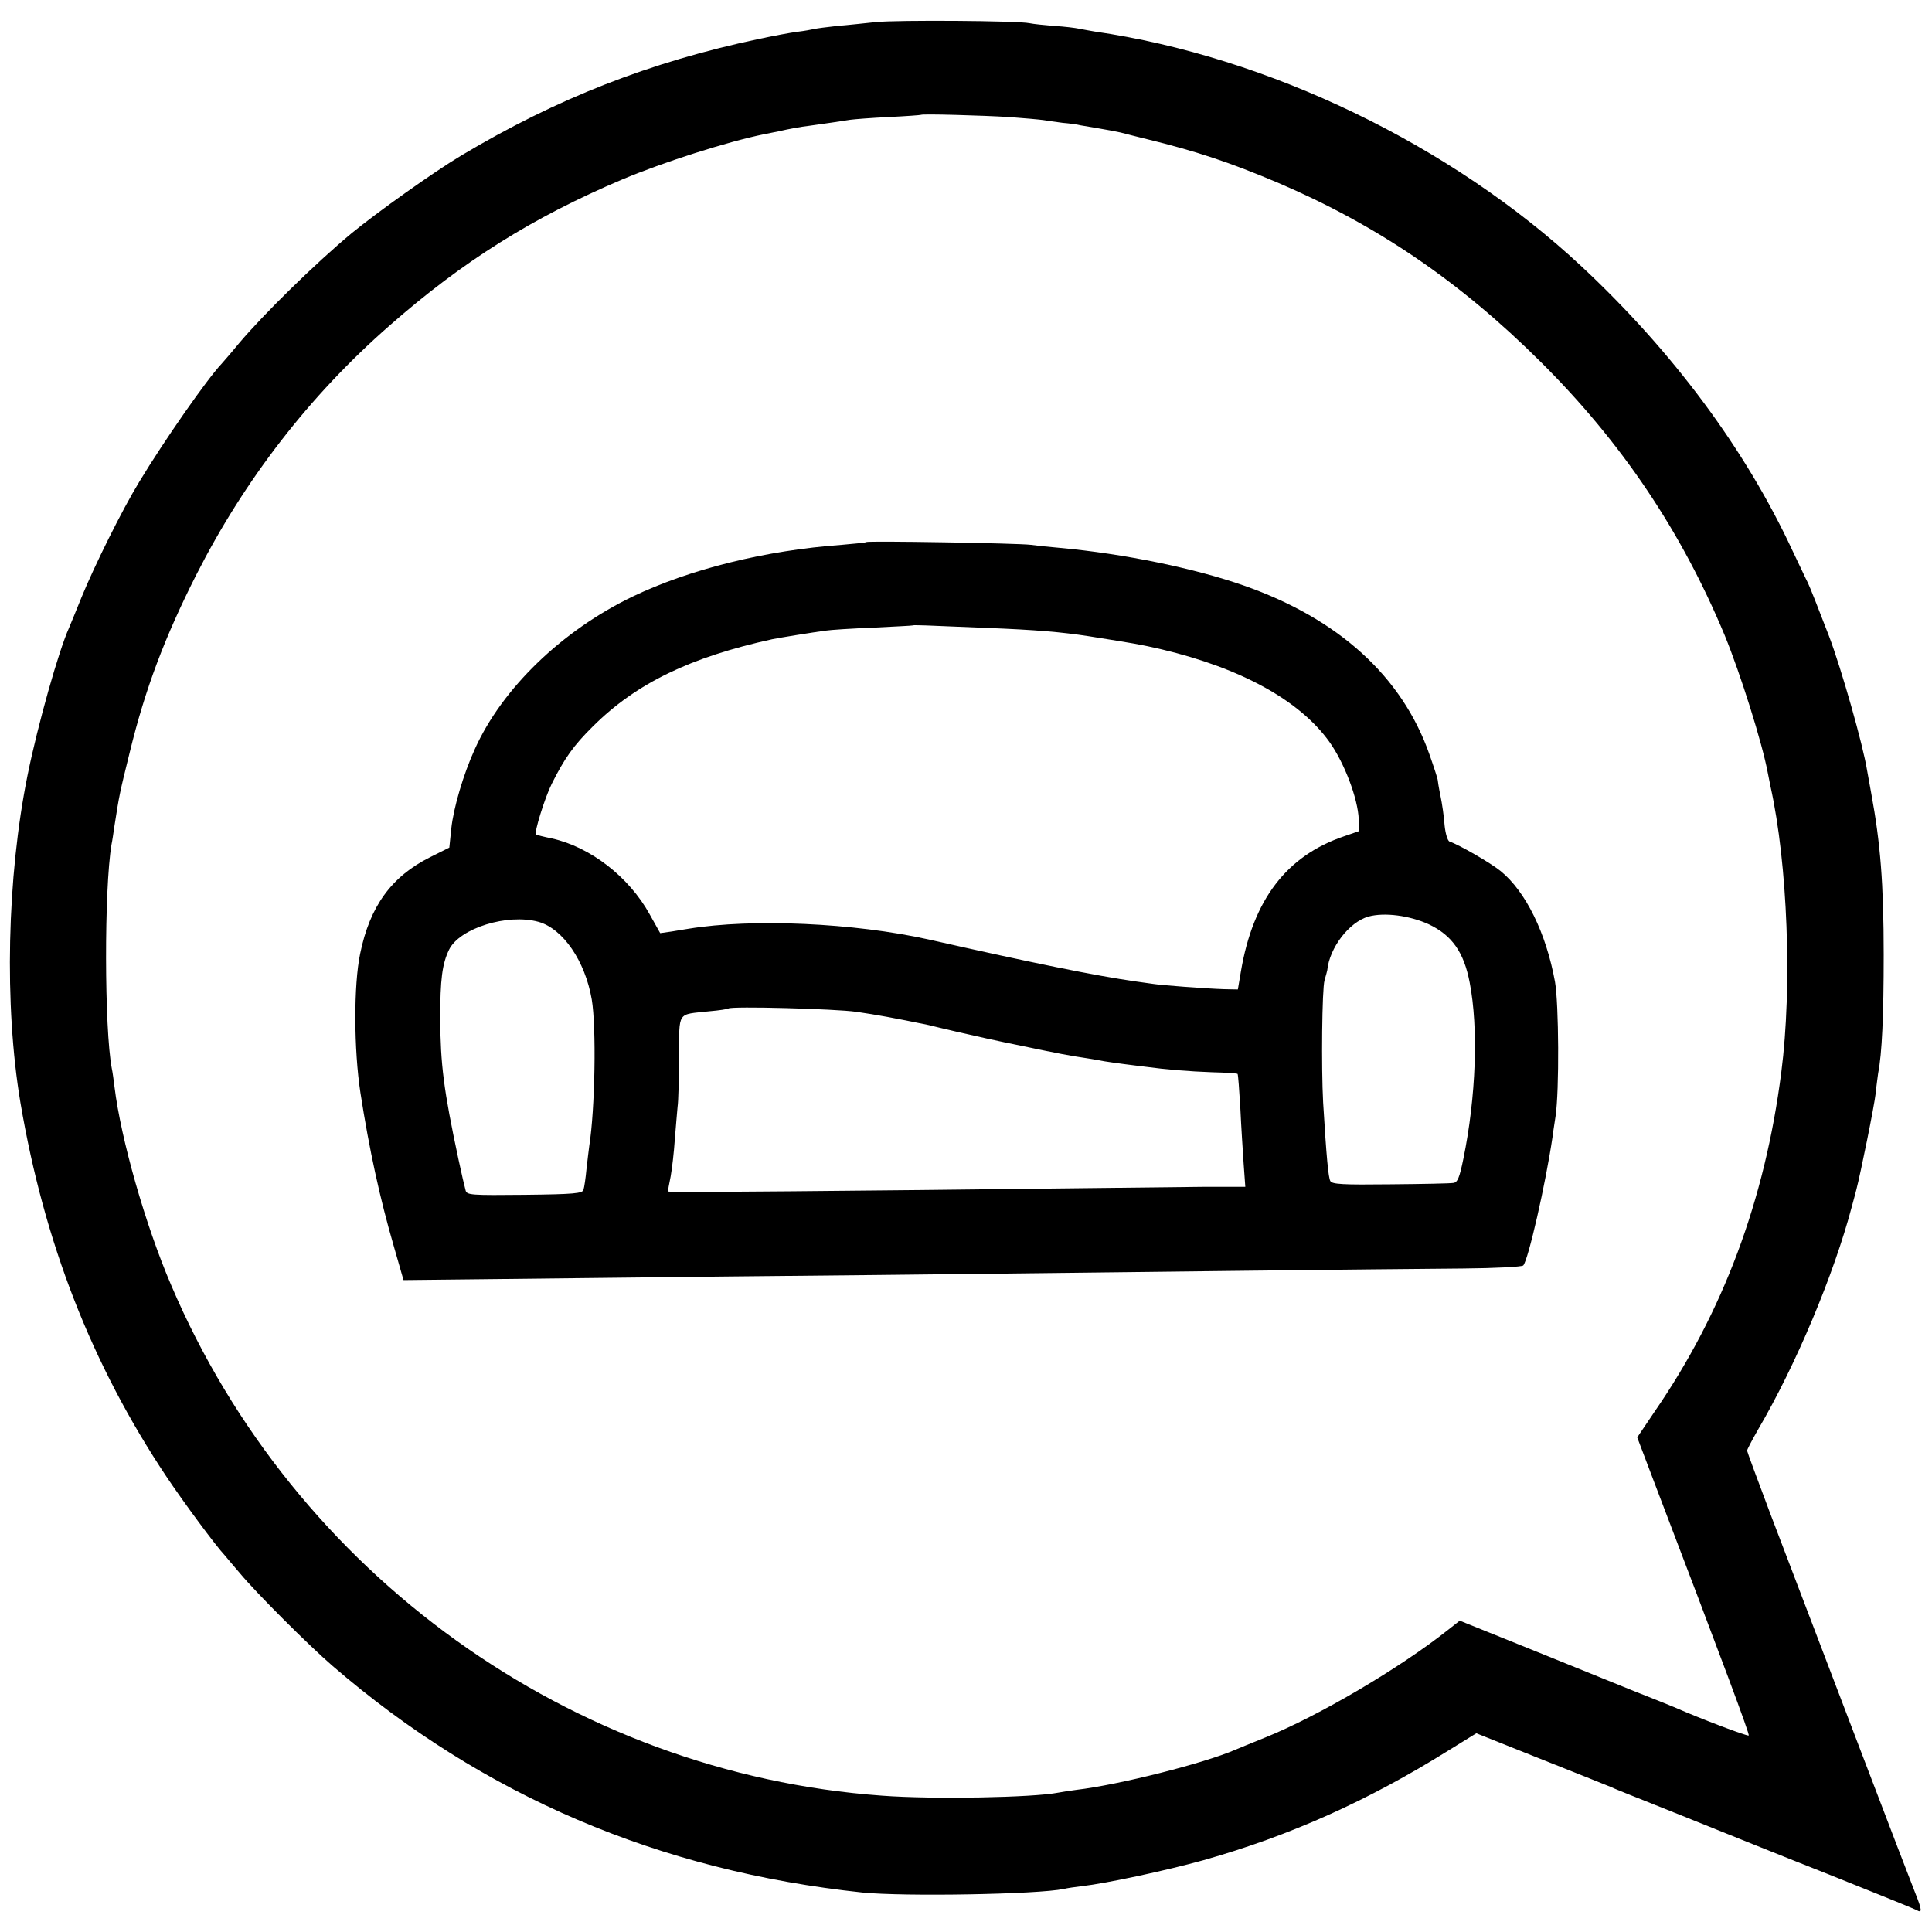
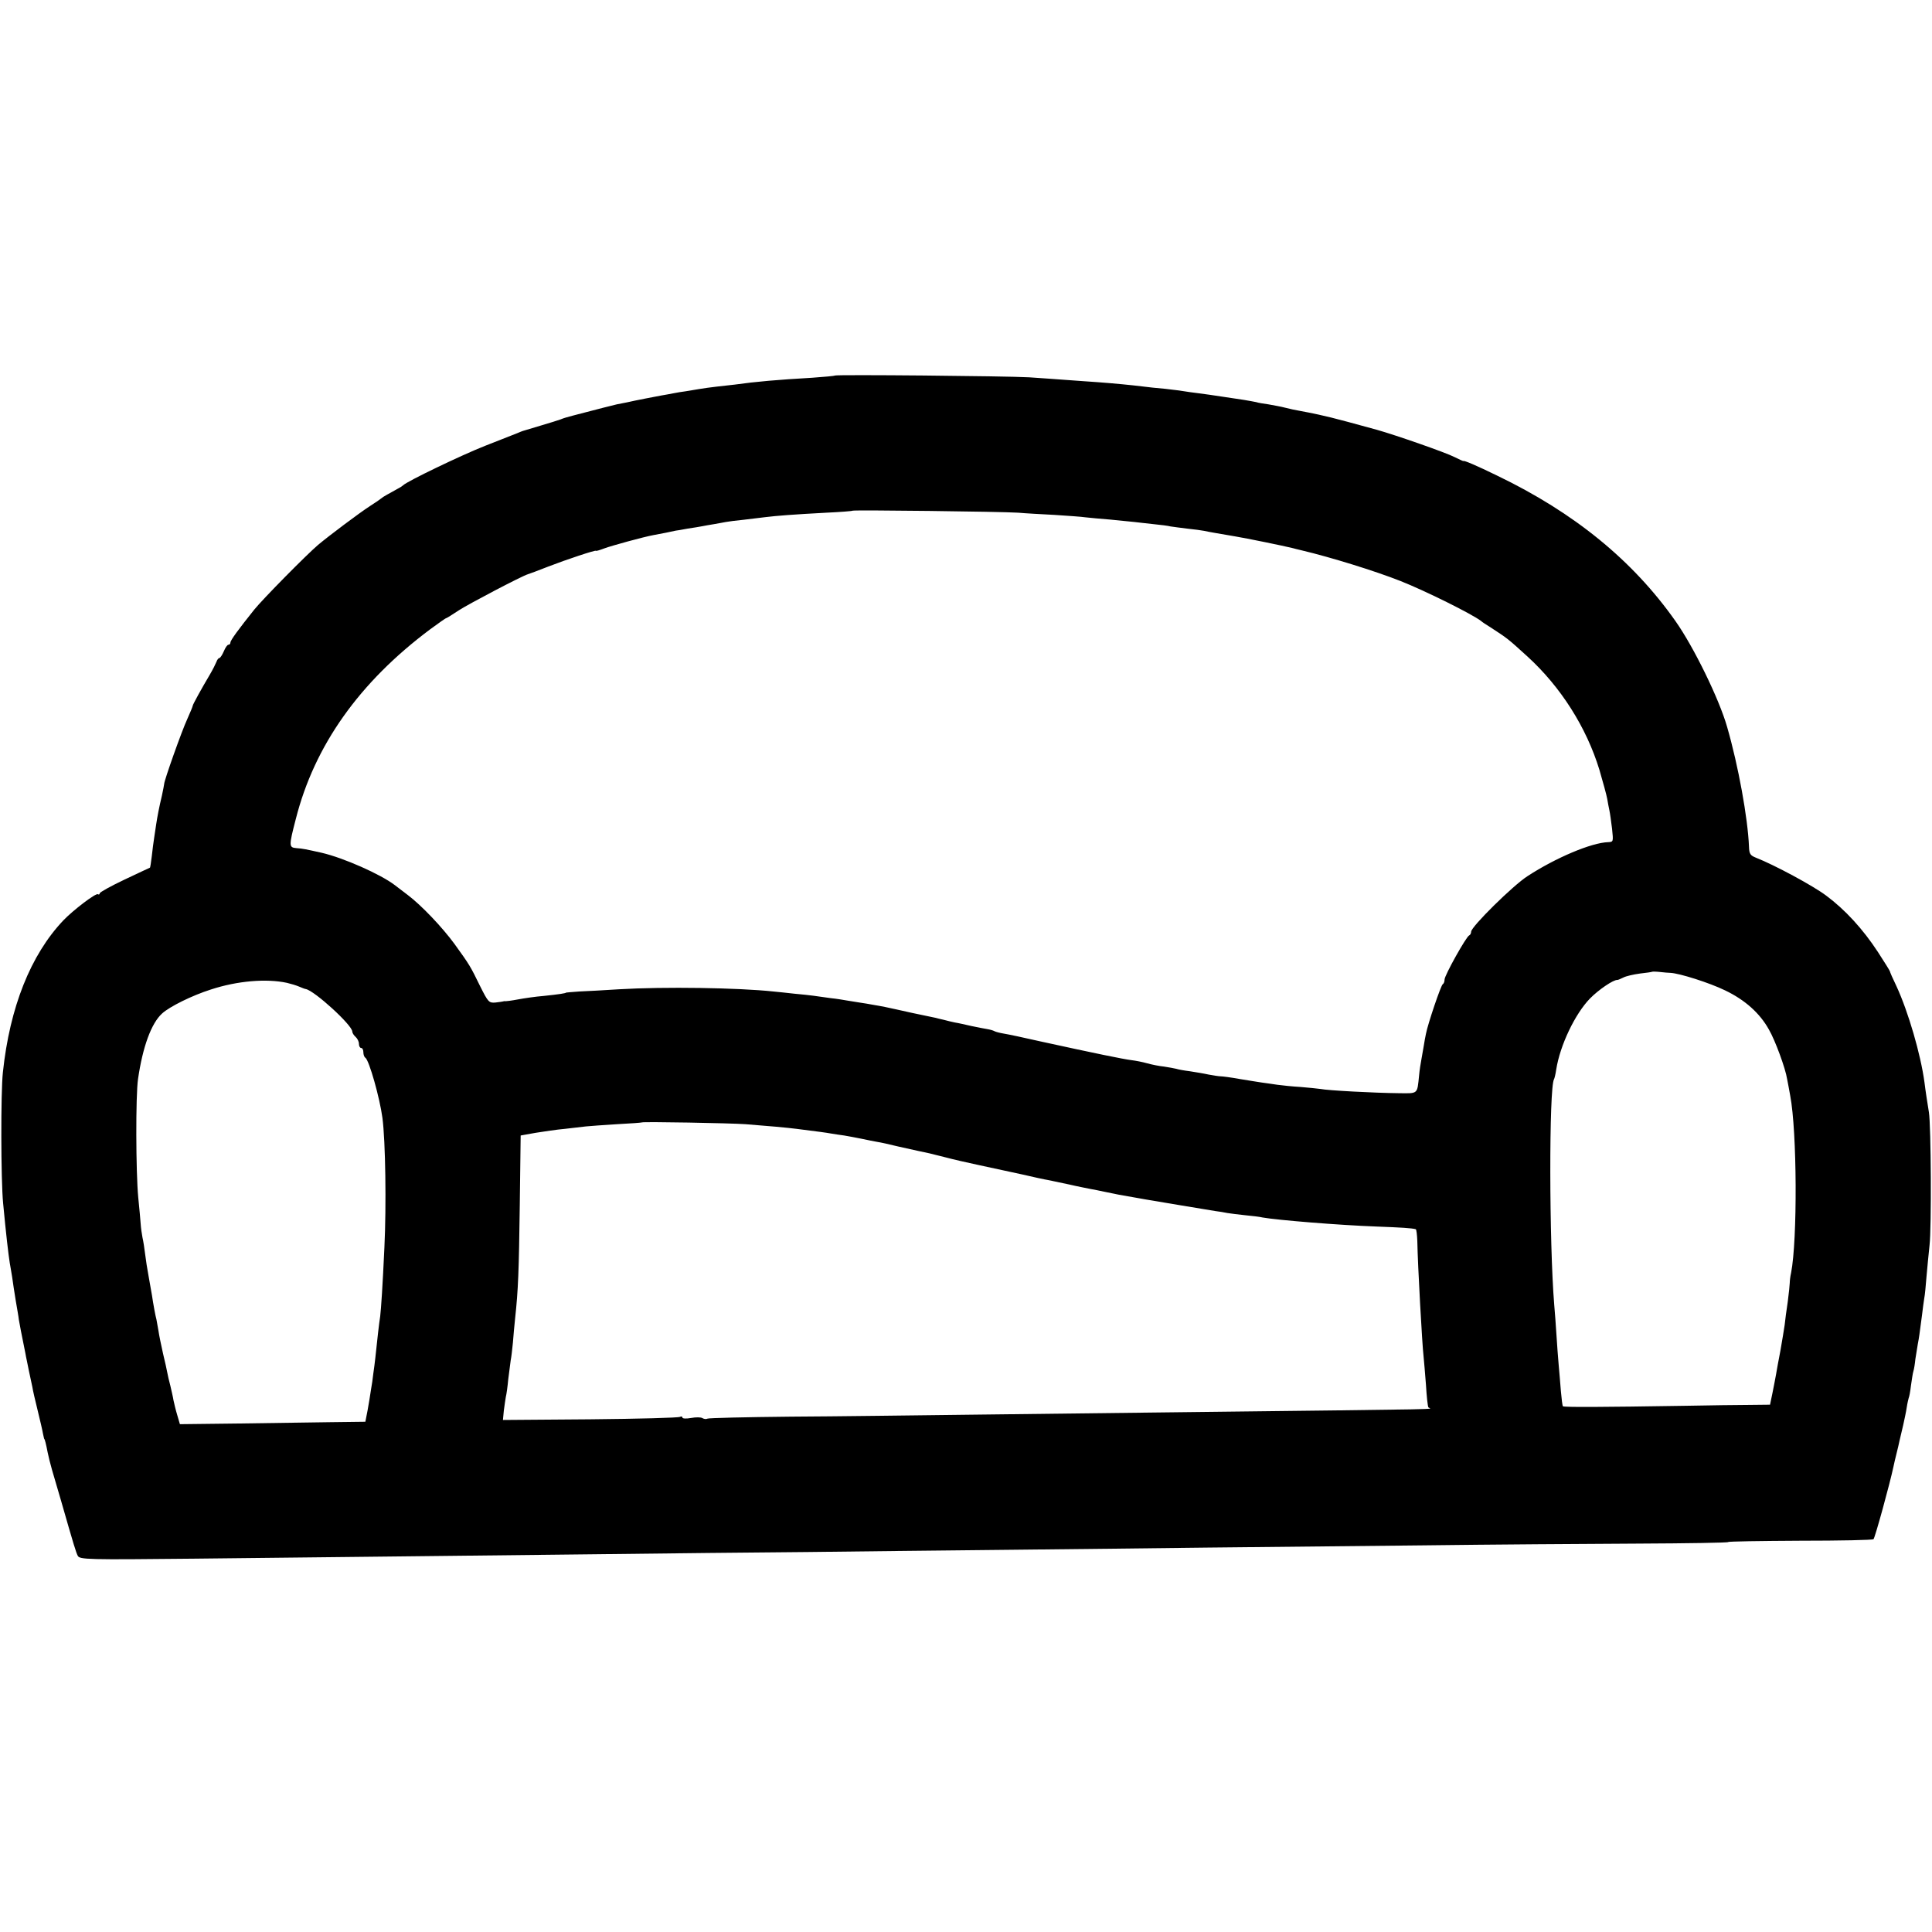
- <svg xmlns="http://www.w3.org/2000/svg" version="1.0" width="700pt" height="700pt" viewBox="0 0 700 700" preserveAspectRatio="xMidYMid meet">
-   <g transform="translate(0,700) scale(0.1,-0.1)" fill="#000000" stroke="none">
-     <path d="M3173 6920 c-39 -4 -102 -11 -140 -14 -37 -4 -75 -9 -83 -11 -8 -2 -35 -7 -60 -10 -25 -3 -88 -15 -140 -26 -397 -84 -733 -216 -1078 -422 -102 -61 -304 -205 -398 -282 -131 -109 -318 -292 -409 -400 -27 -33 -56 -66 -63 -74 -52 -55 -207 -277 -297 -426 -63 -103 -163 -305 -210 -420 -20 -49 -40 -99 -45 -110 -37 -82 -113 -350 -150 -533 -75 -370 -85 -835 -26 -1187 86 -507 258 -949 529 -1355 60 -90 178 -250 212 -286 5 -6 30 -36 55 -65 60 -72 248 -260 335 -335 546 -471 1184 -743 1920 -821 150 -15 633 -7 730 13 11 3 40 7 65 10 88 10 307 57 440 94 315 89 597 216 887 397 l102 63 228 -91 c125 -50 242 -96 258 -103 17 -8 48 -20 70 -29 22 -9 123 -49 225 -90 102 -41 322 -130 490 -196 168 -67 313 -126 323 -131 22 -13 22 -3 -4 62 -20 49 -335 875 -525 1374 -46 122 -84 225 -84 228 0 4 18 38 39 75 138 235 276 564 341 811 7 25 14 52 16 60 15 57 65 303 70 349 3 31 8 64 9 73 14 70 20 210 20 428 0 261 -12 406 -45 585 -5 28 -12 65 -15 83 -15 94 -93 368 -138 487 -38 99 -70 180 -77 194 -5 9 -29 61 -55 115 -171 368 -434 722 -765 1031 -472 440 -1135 760 -1765 851 -16 3 -41 7 -55 10 -14 3 -54 8 -90 10 -36 3 -76 7 -90 10 -41 9 -479 12 -557 4z m483 -344 c55 -4 110 -9 124 -11 14 -2 45 -7 70 -10 25 -2 54 -6 65 -9 11 -2 40 -7 65 -11 25 -4 61 -11 80 -15 19 -5 62 -16 95 -24 180 -44 300 -84 475 -158 360 -154 658 -357 951 -648 295 -293 511 -615 668 -992 57 -139 136 -390 156 -498 3 -14 7 -36 10 -50 62 -279 79 -726 39 -1035 -59 -463 -211 -870 -460 -1231 l-62 -92 58 -153 c258 -676 350 -923 346 -927 -4 -4 -173 60 -271 103 -16 7 -82 33 -145 58 -63 26 -231 93 -373 151 l-258 104 -42 -33 c-175 -139 -469 -312 -662 -390 -49 -20 -99 -40 -110 -45 -110 -48 -421 -127 -575 -145 -25 -3 -54 -8 -65 -10 -90 -18 -454 -25 -640 -11 -1125 81 -2129 802 -2575 1850 -94 219 -182 530 -205 717 -3 24 -7 55 -10 68 -27 143 -28 649 -1 811 3 14 7 42 10 63 19 121 18 117 56 271 56 230 127 418 242 645 175 344 410 648 699 901 264 232 518 392 844 530 147 62 381 137 515 164 14 3 36 7 50 10 39 9 83 17 110 20 57 8 127 18 150 22 14 2 77 7 140 10 63 3 116 7 117 8 5 4 220 -2 319 -8z" />
-     <path d="M3139 5036 c-2 -2 -42 -6 -89 -10 -277 -20 -550 -88 -757 -187 -256 -123 -474 -333 -573 -554 -41 -90 -77 -212 -85 -288 l-7 -68 -70 -35 c-140 -70 -218 -178 -253 -349 -24 -114 -23 -349 1 -505 32 -206 70 -380 121 -556 l35 -122 277 3 c152 2 555 6 896 10 341 3 769 8 950 10 413 5 1441 17 1717 19 116 1 212 6 217 11 18 19 81 295 106 465 2 19 8 53 11 75 14 92 12 410 -2 488 -32 176 -106 327 -197 401 -37 30 -150 95 -185 107 -7 2 -15 29 -18 59 -2 30 -9 79 -15 107 -6 29 -10 55 -10 58 0 3 -13 44 -30 92 -99 282 -329 491 -671 611 -179 63 -437 116 -668 137 -36 3 -83 8 -105 11 -48 6 -591 15 -596 10z m436 -311 c179 -7 271 -15 369 -30 176 -28 183 -29 266 -48 286 -68 498 -184 606 -334 55 -77 104 -206 107 -282 l2 -42 -55 -19 c-209 -71 -330 -230 -374 -490 l-11 -65 -50 1 c-64 2 -225 14 -256 19 -13 2 -42 6 -64 9 -147 21 -369 66 -750 152 -270 60 -638 77 -870 39 -11 -2 -39 -6 -61 -10 l-42 -6 -38 68 c-75 136 -215 244 -354 275 -30 6 -56 13 -58 14 -8 5 32 134 57 184 46 92 79 139 150 209 156 155 352 250 649 315 23 5 148 25 192 31 19 3 98 8 175 11 77 4 141 7 142 8 3 2 32 1 268 -9z m1602 -1074 c84 -40 127 -101 148 -211 32 -165 23 -415 -23 -639 -14 -68 -21 -85 -36 -87 -11 -2 -114 -4 -229 -5 -171 -2 -211 0 -217 12 -7 12 -14 85 -26 284 -7 128 -4 412 5 443 5 18 10 35 10 37 8 81 79 174 149 194 58 16 149 4 219 -28z m-3226 9 c89 -25 169 -142 193 -281 17 -100 12 -398 -9 -531 -2 -13 -6 -50 -10 -83 -3 -33 -8 -67 -11 -76 -4 -13 -34 -16 -213 -18 -194 -2 -210 -1 -214 16 -3 10 -15 61 -26 113 -54 253 -65 344 -66 510 0 142 7 197 32 249 38 78 212 132 324 101z m1152 -326 c75 -11 136 -22 262 -48 11 -3 58 -14 105 -25 47 -11 150 -34 230 -50 139 -29 170 -35 243 -46 17 -3 43 -7 57 -10 14 -2 45 -7 70 -10 25 -3 61 -8 80 -10 73 -10 158 -17 243 -20 48 -1 90 -4 91 -6 2 -2 6 -58 10 -124 3 -66 9 -157 12 -202 l6 -83 -144 0 c-78 -1 -278 -3 -443 -5 -828 -10 -1505 -16 -1505 -12 0 2 4 27 10 55 5 28 12 88 15 134 4 46 8 99 10 118 3 19 5 101 5 182 2 167 -9 151 110 164 36 3 67 8 69 10 10 9 388 -1 464 -12z" />
+ <svg xmlns="http://www.w3.org/2000/svg" version="1.0" width="872pt" height="872pt" viewBox="0 0 872 872" preserveAspectRatio="xMidYMid meet">
+   <g transform="translate(0,872) scale(0.1,-0.1)" fill="#000000" stroke="none">
+     <path d="M3768 7025 c-2 -2 -48 -6 -103 -10 -155 -9 -250 -17 -350 -31 -16 -2 -52 -6 -80 -9 -27 -3 -63 -8 -80 -11 -16 -3 -43 -7 -60 -10 -16 -2 -41 -6 -55 -9 -14 -3 -38 -7 -55 -10 -31 -6 -112 -21 -155 -31 -14 -3 -34 -7 -46 -9 -17 -4 -85 -21 -199 -51 -29 -8 -38 -10 -55 -17 -8 -3 -49 -16 -90 -28 -41 -12 -77 -23 -80 -24 -3 -1 -14 -5 -25 -10 -11 -4 -76 -30 -145 -57 -107 -42 -354 -161 -370 -178 -3 -3 -15 -11 -27 -17 -13 -7 -33 -19 -45 -25 -13 -7 -25 -15 -28 -18 -3 -3 -25 -18 -50 -34 -48 -31 -185 -134 -234 -175 -54 -46 -250 -245 -288 -292 -72 -90 -108 -139 -108 -149 0 -6 -4 -10 -9 -10 -5 0 -14 -13 -21 -30 -7 -16 -16 -30 -20 -30 -4 0 -10 -8 -13 -17 -4 -10 -17 -36 -30 -58 -38 -64 -77 -135 -77 -140 0 -3 -11 -30 -25 -61 -25 -54 -104 -277 -104 -292 0 -4 -5 -27 -10 -52 -13 -54 -21 -97 -26 -130 -2 -14 -6 -41 -9 -60 -3 -19 -8 -57 -11 -85 -3 -27 -7 -50 -8 -51 -1 0 -53 -25 -115 -54 -61 -29 -112 -57 -112 -62 0 -5 -4 -7 -8 -4 -10 6 -113 -73 -156 -118 -148 -156 -242 -393 -273 -686 -10 -91 -9 -487 1 -590 13 -139 24 -232 30 -270 3 -14 7 -43 11 -65 3 -22 10 -69 16 -105 6 -36 13 -74 14 -86 3 -18 12 -66 30 -154 2 -14 10 -47 15 -75 6 -27 13 -61 16 -75 2 -14 13 -62 24 -106 11 -45 22 -92 24 -105 3 -13 5 -24 6 -24 2 0 8 -23 15 -60 3 -16 12 -52 20 -80 8 -27 26 -90 41 -140 59 -206 67 -231 75 -247 9 -17 41 -18 522 -13 789 9 1224 13 1817 20 300 4 730 8 955 10 226 3 633 7 905 10 272 3 675 7 895 10 220 2 657 7 970 10 314 4 753 7 977 8 225 1 408 4 408 7 0 3 146 5 325 6 179 0 328 3 331 7 7 7 75 255 90 327 3 14 9 41 14 60 5 19 11 46 14 60 3 14 10 44 16 68 5 23 13 59 16 80 3 20 8 40 9 43 2 3 7 28 10 55 4 27 8 56 11 65 3 9 7 34 9 55 3 20 8 51 11 68 6 31 7 40 19 131 3 28 8 61 10 75 3 14 7 57 10 96 3 39 10 104 14 145 9 76 7 537 -3 599 -3 19 -8 51 -11 70 -3 19 -7 49 -9 65 -17 126 -73 318 -126 433 -17 35 -30 65 -30 68 0 2 -24 41 -54 87 -68 104 -148 191 -234 255 -60 45 -233 138 -317 171 -25 10 -30 17 -31 49 -5 128 -48 366 -99 542 -36 126 -151 361 -233 477 -193 274 -457 489 -804 656 -92 45 -153 71 -153 66 0 -1 -18 7 -40 18 -38 20 -265 99 -350 123 -83 23 -191 52 -205 55 -8 2 -35 8 -60 14 -25 5 -61 13 -80 16 -19 3 -51 10 -70 15 -19 5 -53 11 -75 15 -22 3 -47 7 -55 10 -8 2 -33 6 -55 10 -22 3 -67 10 -100 15 -33 5 -80 12 -105 15 -25 3 -54 7 -65 9 -11 2 -49 7 -85 11 -36 3 -83 8 -105 11 -49 6 -120 13 -200 19 -33 2 -96 7 -140 10 -44 3 -120 9 -170 12 -105 6 -872 13 -877 8z m827 -619 c33 -3 107 -7 165 -10 58 -4 121 -8 140 -11 19 -2 69 -7 110 -10 41 -4 91 -9 110 -11 19 -2 59 -7 89 -10 30 -3 63 -7 74 -10 11 -2 45 -6 76 -10 31 -3 65 -8 76 -10 22 -5 52 -10 140 -25 49 -8 220 -43 260 -53 6 -2 24 -6 40 -10 131 -31 331 -93 445 -138 112 -44 325 -150 365 -181 5 -5 24 -17 40 -27 80 -52 80 -52 169 -133 150 -137 266 -319 325 -512 16 -55 32 -113 35 -130 3 -16 7 -41 10 -53 3 -13 8 -51 12 -83 6 -57 6 -59 -17 -60 -76 -2 -238 -71 -364 -153 -66 -42 -255 -229 -255 -251 0 -7 -4 -15 -9 -17 -13 -5 -111 -180 -111 -199 0 -10 -4 -19 -8 -21 -8 -3 -68 -181 -76 -224 -3 -12 -7 -37 -10 -55 -3 -19 -8 -47 -11 -63 -3 -15 -8 -47 -10 -70 -9 -87 -3 -81 -96 -80 -102 1 -315 12 -349 19 -14 2 -54 6 -90 9 -36 2 -83 7 -105 10 -22 3 -53 8 -70 10 -16 2 -61 10 -100 16 -38 7 -77 12 -85 12 -8 0 -33 4 -55 8 -22 5 -60 11 -85 15 -25 3 -52 8 -61 11 -9 2 -34 7 -55 10 -21 2 -56 9 -77 15 -21 6 -53 12 -70 14 -39 5 -161 30 -408 84 -74 17 -150 33 -169 36 -18 3 -37 8 -42 11 -5 3 -19 7 -31 9 -12 2 -44 8 -72 14 -27 6 -61 14 -75 16 -14 3 -36 8 -50 12 -14 3 -30 7 -37 9 -6 1 -53 11 -105 22 -51 12 -106 23 -123 27 -16 3 -41 8 -55 10 -14 3 -41 7 -60 10 -19 3 -44 7 -56 9 -12 2 -45 8 -75 11 -30 4 -65 9 -79 11 -14 2 -52 6 -85 9 -33 4 -76 8 -95 10 -159 17 -492 22 -695 10 -66 -4 -147 -9 -180 -10 -33 -2 -60 -5 -60 -5 0 -3 -33 -8 -100 -15 -38 -3 -92 -11 -118 -16 -26 -5 -51 -8 -55 -8 -4 1 -9 0 -12 -1 -3 -1 -18 -3 -35 -5 -28 -2 -32 2 -68 74 -44 90 -46 94 -116 191 -55 75 -148 173 -210 220 -18 14 -45 34 -59 45 -64 49 -231 123 -330 146 -72 16 -85 19 -114 21 -34 3 -35 8 -3 131 84 332 287 618 607 857 37 27 69 50 72 50 2 0 28 16 58 36 43 28 283 154 310 162 14 5 43 15 93 35 80 31 215 76 215 71 0 -2 17 3 38 11 32 12 178 52 222 60 19 3 93 18 100 20 3 0 27 4 53 9 27 4 57 9 67 11 9 2 33 6 51 9 19 3 43 8 55 10 11 2 47 7 80 10 32 4 77 9 99 12 49 6 124 12 275 20 63 3 116 7 118 9 4 4 671 -4 747 -9z m2945 -2077 c40 -2 174 -44 246 -79 90 -43 157 -103 198 -177 28 -48 75 -176 82 -223 3 -14 9 -47 14 -75 31 -161 33 -651 4 -800 -4 -17 -6 -37 -6 -45 0 -8 -4 -46 -9 -85 -6 -38 -12 -86 -14 -105 -3 -19 -11 -71 -19 -115 -9 -44 -17 -93 -20 -109 -3 -16 -10 -54 -16 -83 l-11 -53 -92 -1 c-51 0 -182 -2 -292 -4 -378 -6 -547 -7 -551 -2 -2 2 -6 33 -9 68 -3 35 -7 89 -10 119 -3 30 -7 91 -10 135 -3 44 -7 105 -10 135 -23 278 -24 981 -1 1019 2 3 7 23 10 44 17 109 85 251 152 320 39 40 107 86 124 84 3 0 15 5 27 11 11 6 45 14 75 18 29 3 54 7 55 8 1 1 17 1 35 -1 18 -2 40 -4 48 -4z m-6245 -45 c17 -4 41 -11 55 -17 14 -6 27 -11 30 -11 39 -7 210 -163 210 -192 0 -6 7 -17 15 -24 8 -7 15 -21 15 -31 0 -11 5 -19 10 -19 6 0 10 -9 10 -19 0 -11 4 -22 9 -25 17 -11 65 -181 77 -271 14 -105 18 -397 9 -585 -8 -175 -15 -277 -19 -311 -5 -31 -13 -102 -22 -188 -2 -19 -6 -50 -9 -70 -2 -20 -7 -54 -11 -76 -3 -22 -10 -63 -15 -91 l-10 -51 -162 -2 c-89 -1 -277 -4 -418 -6 l-257 -3 -12 41 c-7 23 -14 53 -17 67 -2 14 -9 43 -14 65 -6 22 -12 49 -14 60 -2 11 -10 49 -19 85 -8 36 -18 83 -21 105 -4 22 -8 45 -9 50 -4 13 -15 73 -20 108 -3 15 -9 53 -15 85 -6 31 -13 77 -16 102 -3 25 -8 58 -12 75 -3 16 -7 43 -8 60 -1 16 -6 71 -11 120 -11 114 -12 462 -1 535 21 145 60 252 109 296 34 31 135 81 220 108 119 39 250 50 343 30z m2070 -638 c92 -7 192 -16 230 -21 103 -13 133 -17 155 -21 14 -2 41 -7 60 -9 19 -3 55 -10 80 -15 25 -5 56 -12 70 -14 14 -2 55 -11 91 -20 37 -8 78 -17 90 -20 40 -8 62 -13 124 -29 33 -9 103 -25 155 -36 52 -11 138 -30 190 -41 52 -12 106 -24 120 -26 13 -3 56 -12 95 -20 38 -9 81 -17 95 -20 14 -2 45 -9 70 -14 41 -9 73 -15 138 -26 12 -2 32 -6 45 -8 32 -6 277 -46 312 -52 17 -2 41 -6 55 -9 14 -2 50 -7 81 -10 31 -3 66 -7 77 -10 67 -12 349 -35 517 -41 106 -4 158 -7 175 -12 3 -1 6 -26 7 -54 2 -111 22 -467 28 -518 2 -19 7 -78 11 -130 3 -52 8 -98 11 -102 6 -10 156 -7 -1122 -22 -258 -3 -677 -8 -930 -11 -253 -3 -625 -8 -827 -9 -202 -2 -371 -6 -375 -9 -5 -3 -15 -2 -22 2 -7 5 -30 5 -52 1 -22 -4 -39 -3 -39 2 0 5 -5 6 -11 3 -6 -4 -188 -9 -405 -11 l-394 -3 4 42 c3 23 7 51 9 62 3 11 8 47 11 80 4 33 9 71 11 85 3 14 7 50 10 80 2 30 7 80 10 110 14 129 17 212 21 510 l4 315 67 12 c38 6 97 15 133 18 36 4 79 9 95 11 17 2 80 6 140 10 61 3 111 7 112 8 5 4 399 -3 468 -8z" />
  </g>
</svg>
